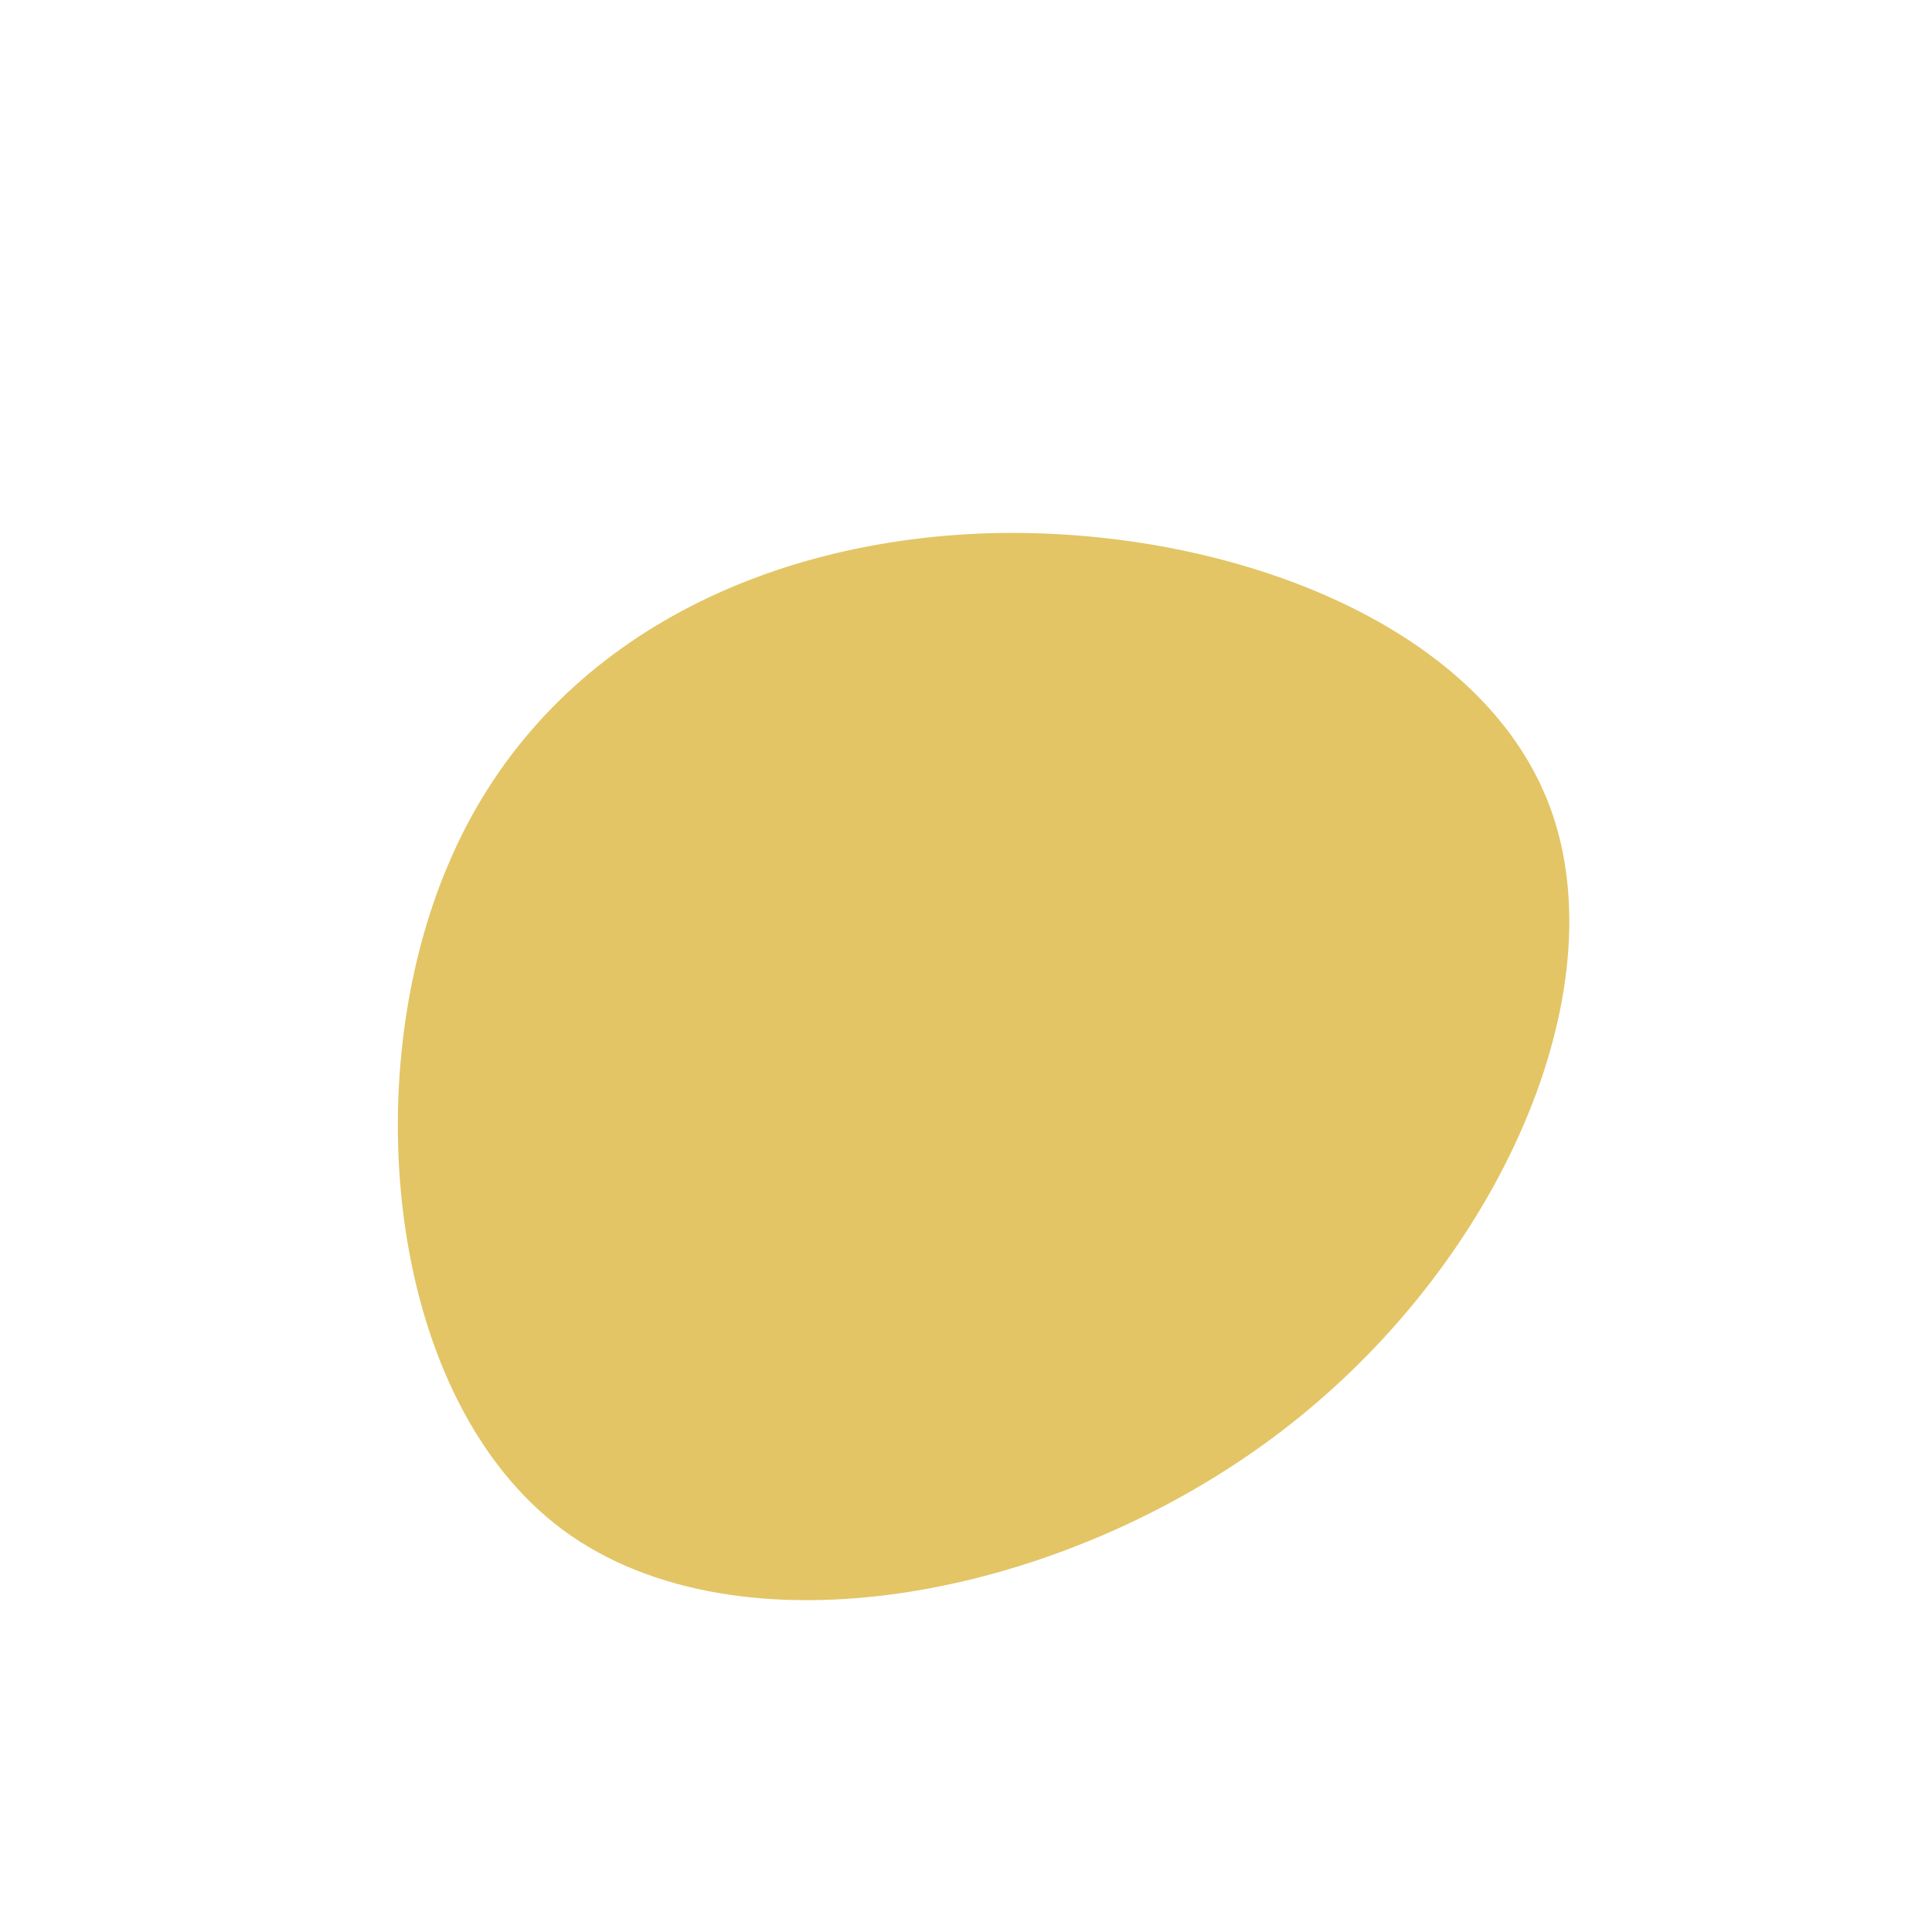
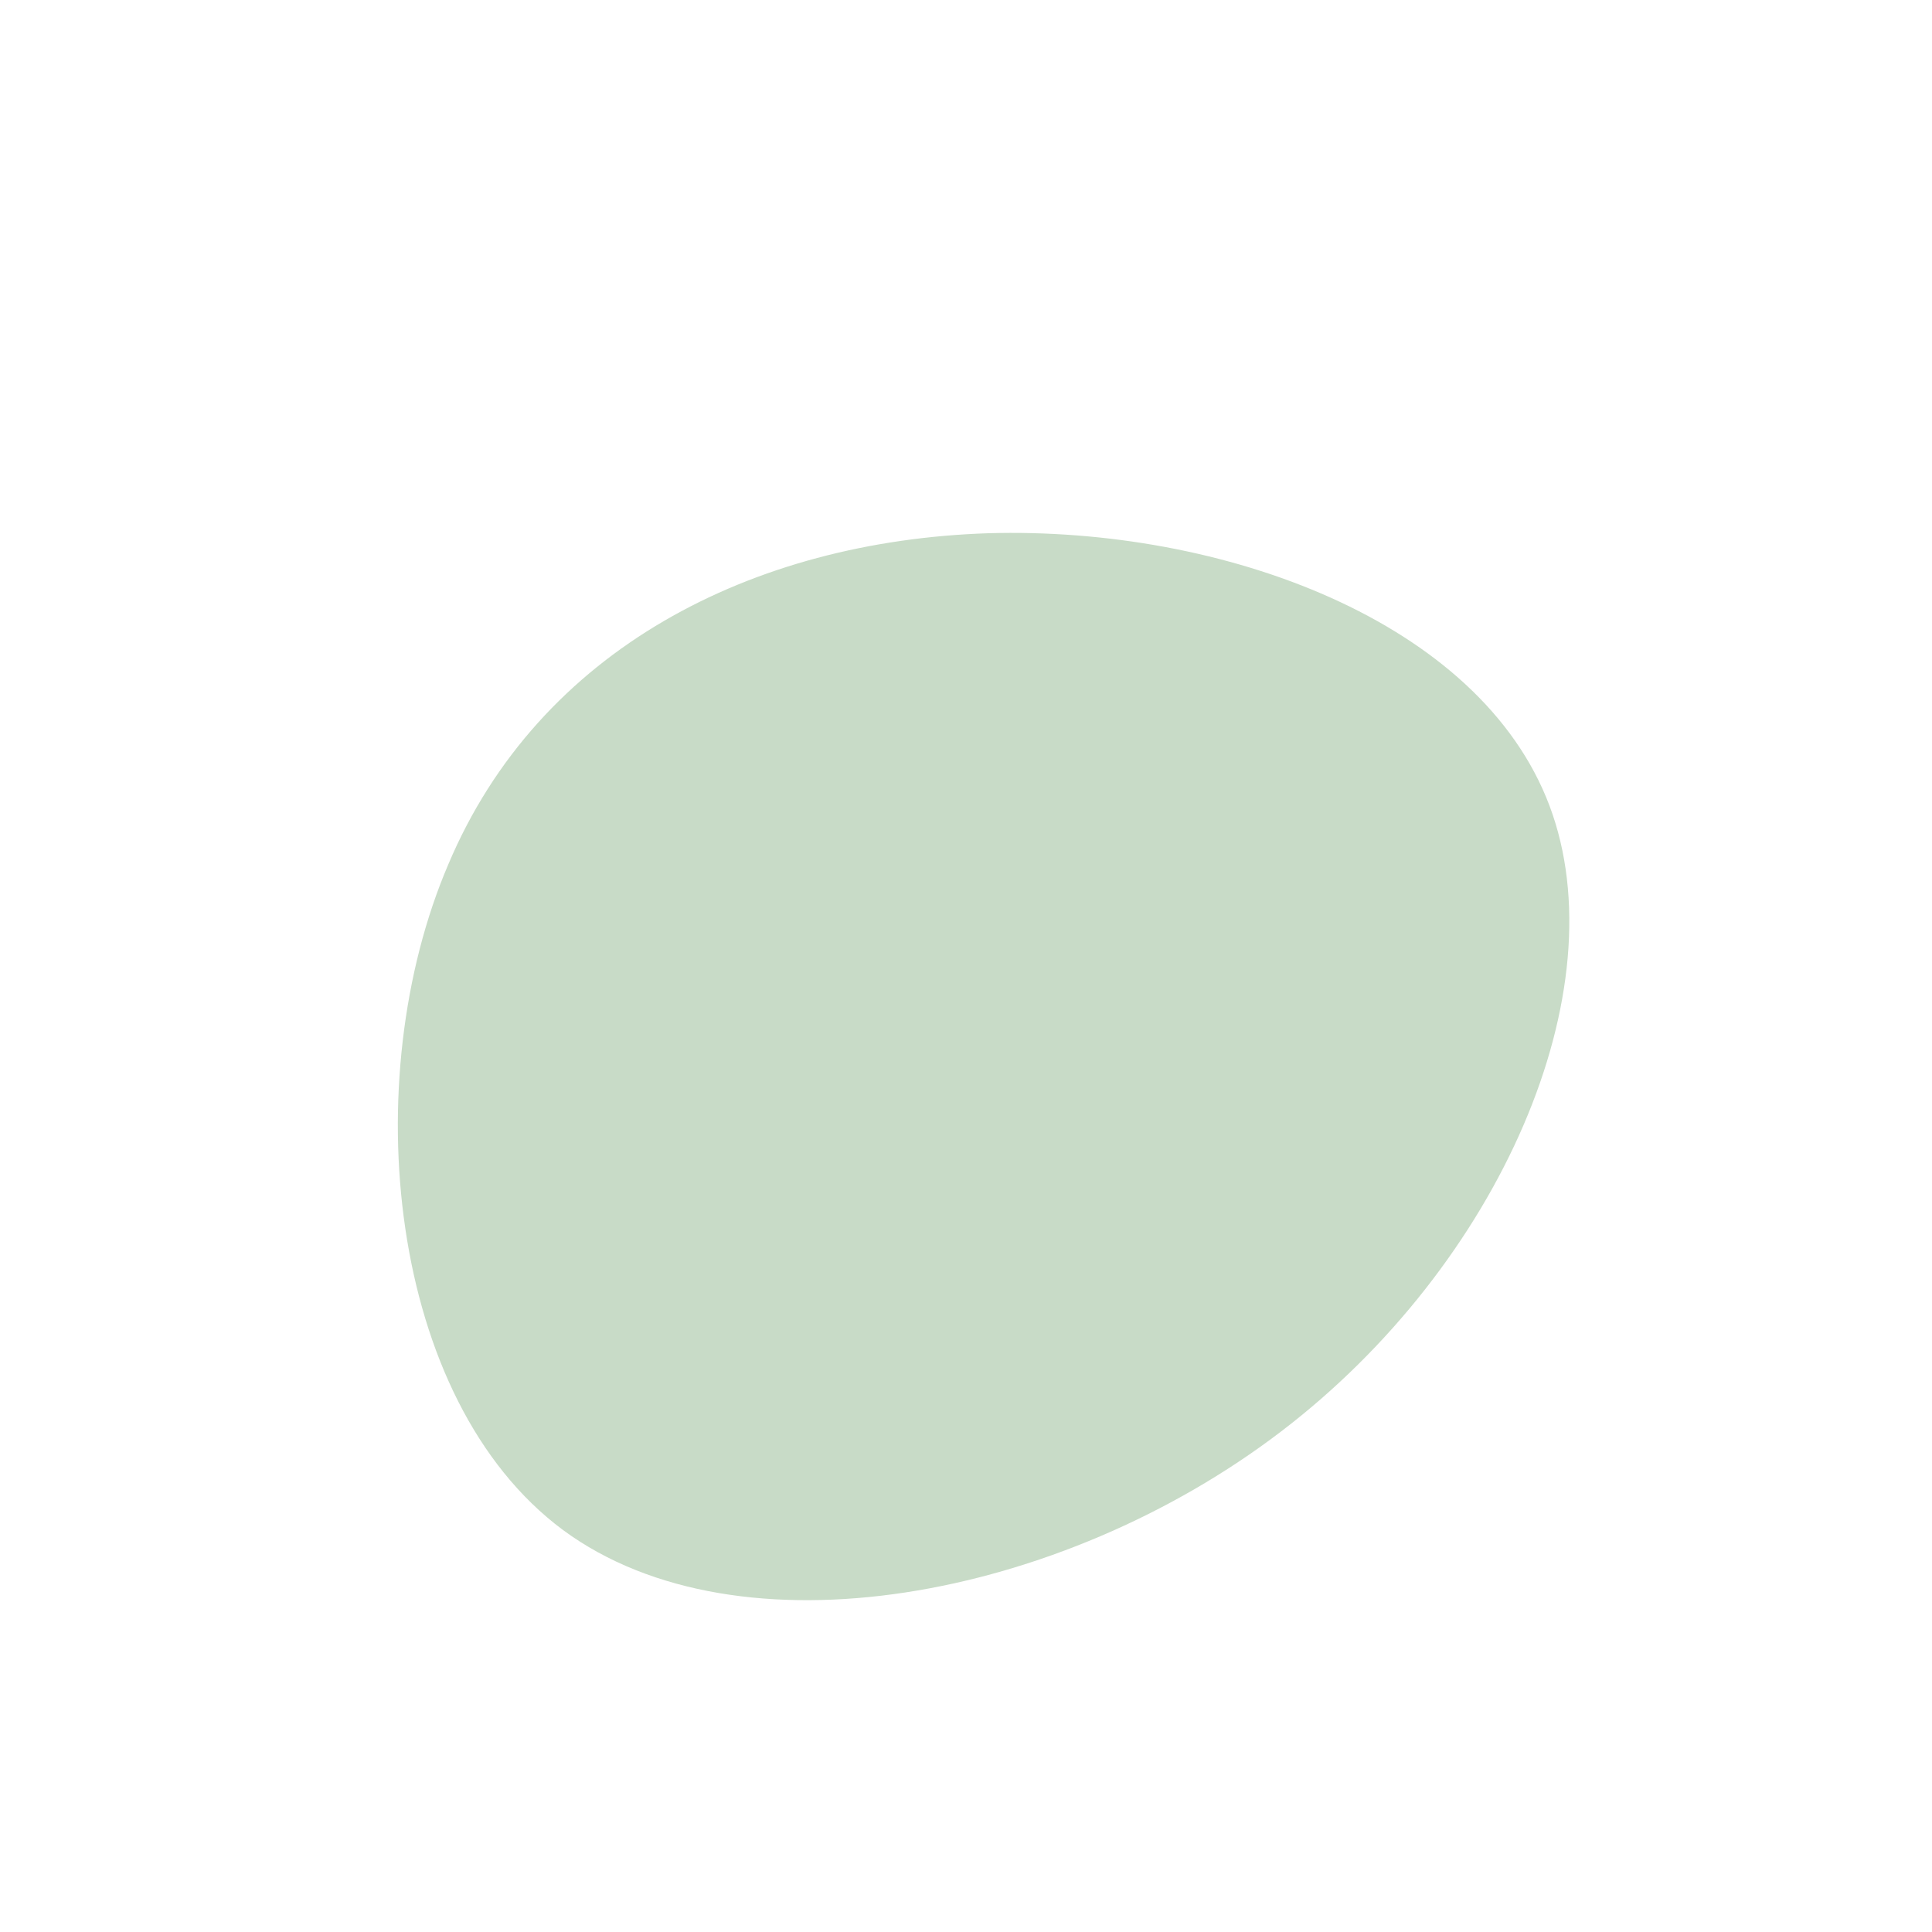
<svg xmlns="http://www.w3.org/2000/svg" viewBox="0 0 200 200">
-   <path fill="#e3c566" d="M60.4,-16.6C67.6,2.5,55.3,30.9,32.6,48.2C9.8,65.6,-23.5,71.8,-41.7,58.4C-59.9,44.9,-63.1,11.7,-53.6,-10.5C-44.2,-32.8,-22.1,-44,2.3,-44.8C26.6,-45.5,53.2,-35.7,60.4,-16.6Z" transform="translate(100 100)" />
+   <path fill="#C8DBC7" d="M60.4,-16.6C67.6,2.5,55.3,30.9,32.6,48.2C9.8,65.6,-23.5,71.8,-41.7,58.4C-59.9,44.9,-63.1,11.7,-53.6,-10.5C-44.2,-32.8,-22.1,-44,2.3,-44.8C26.6,-45.5,53.2,-35.7,60.4,-16.6Z" transform="translate(100 100)" />
</svg>
